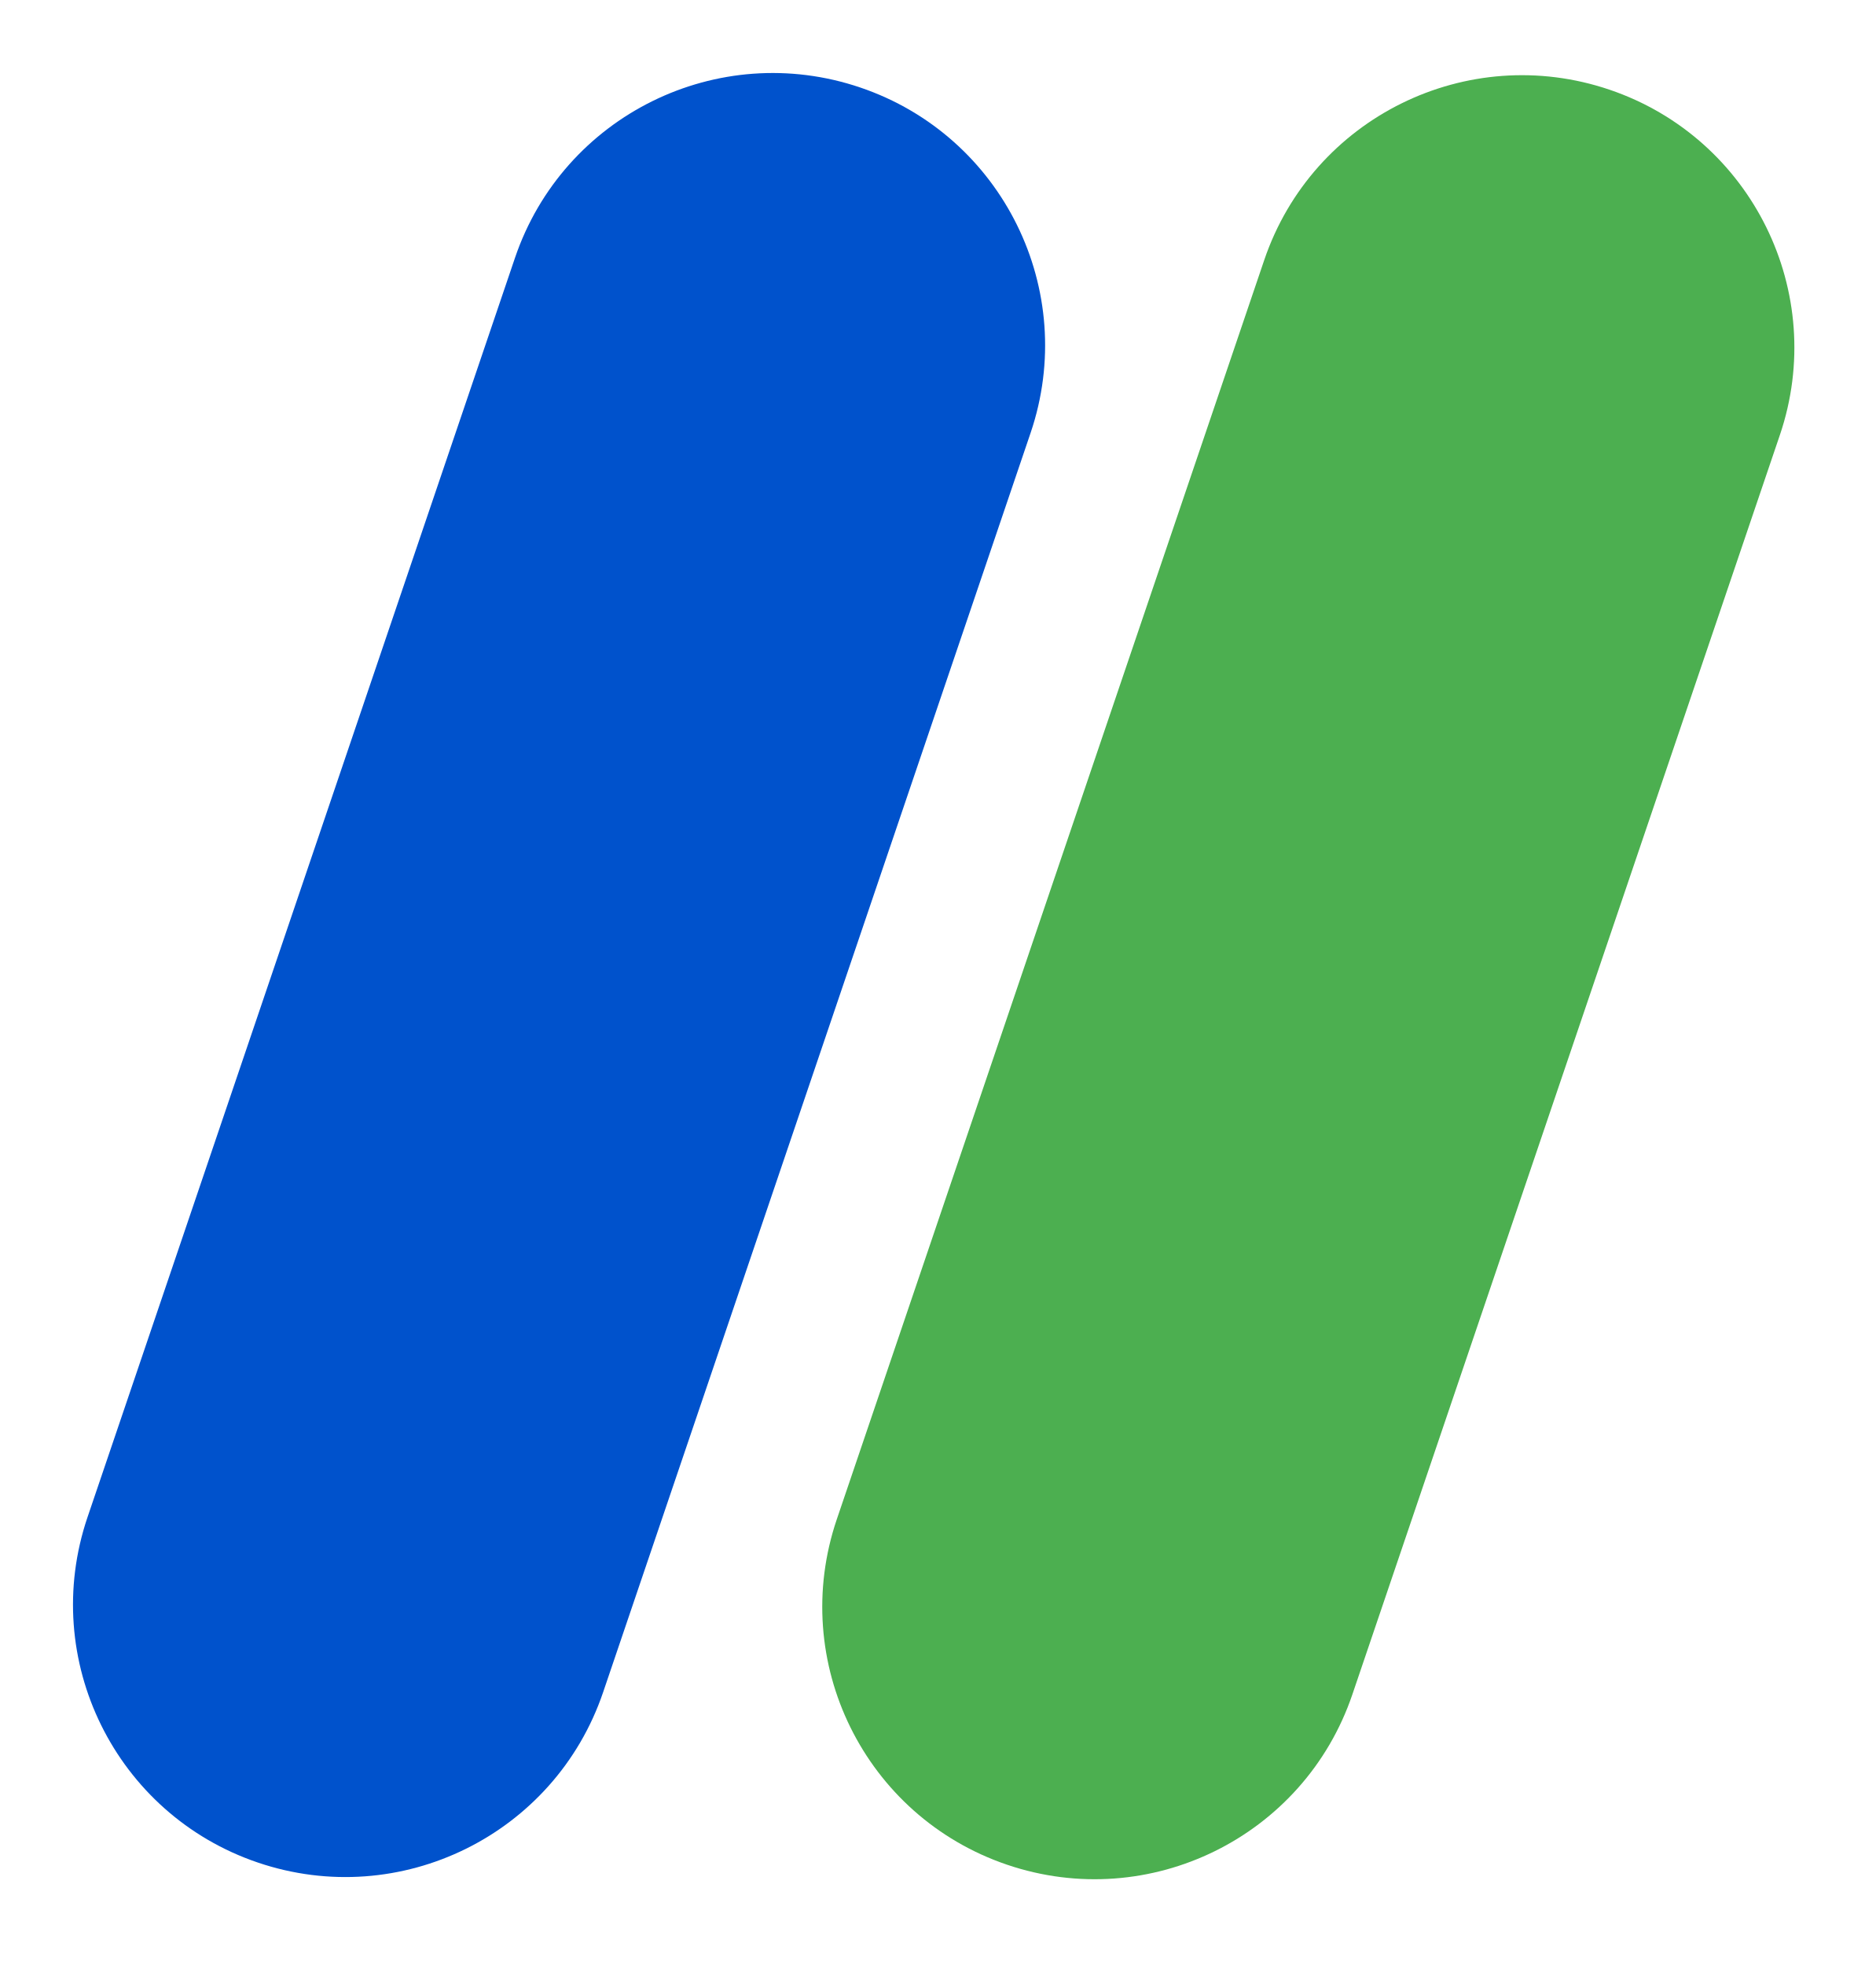
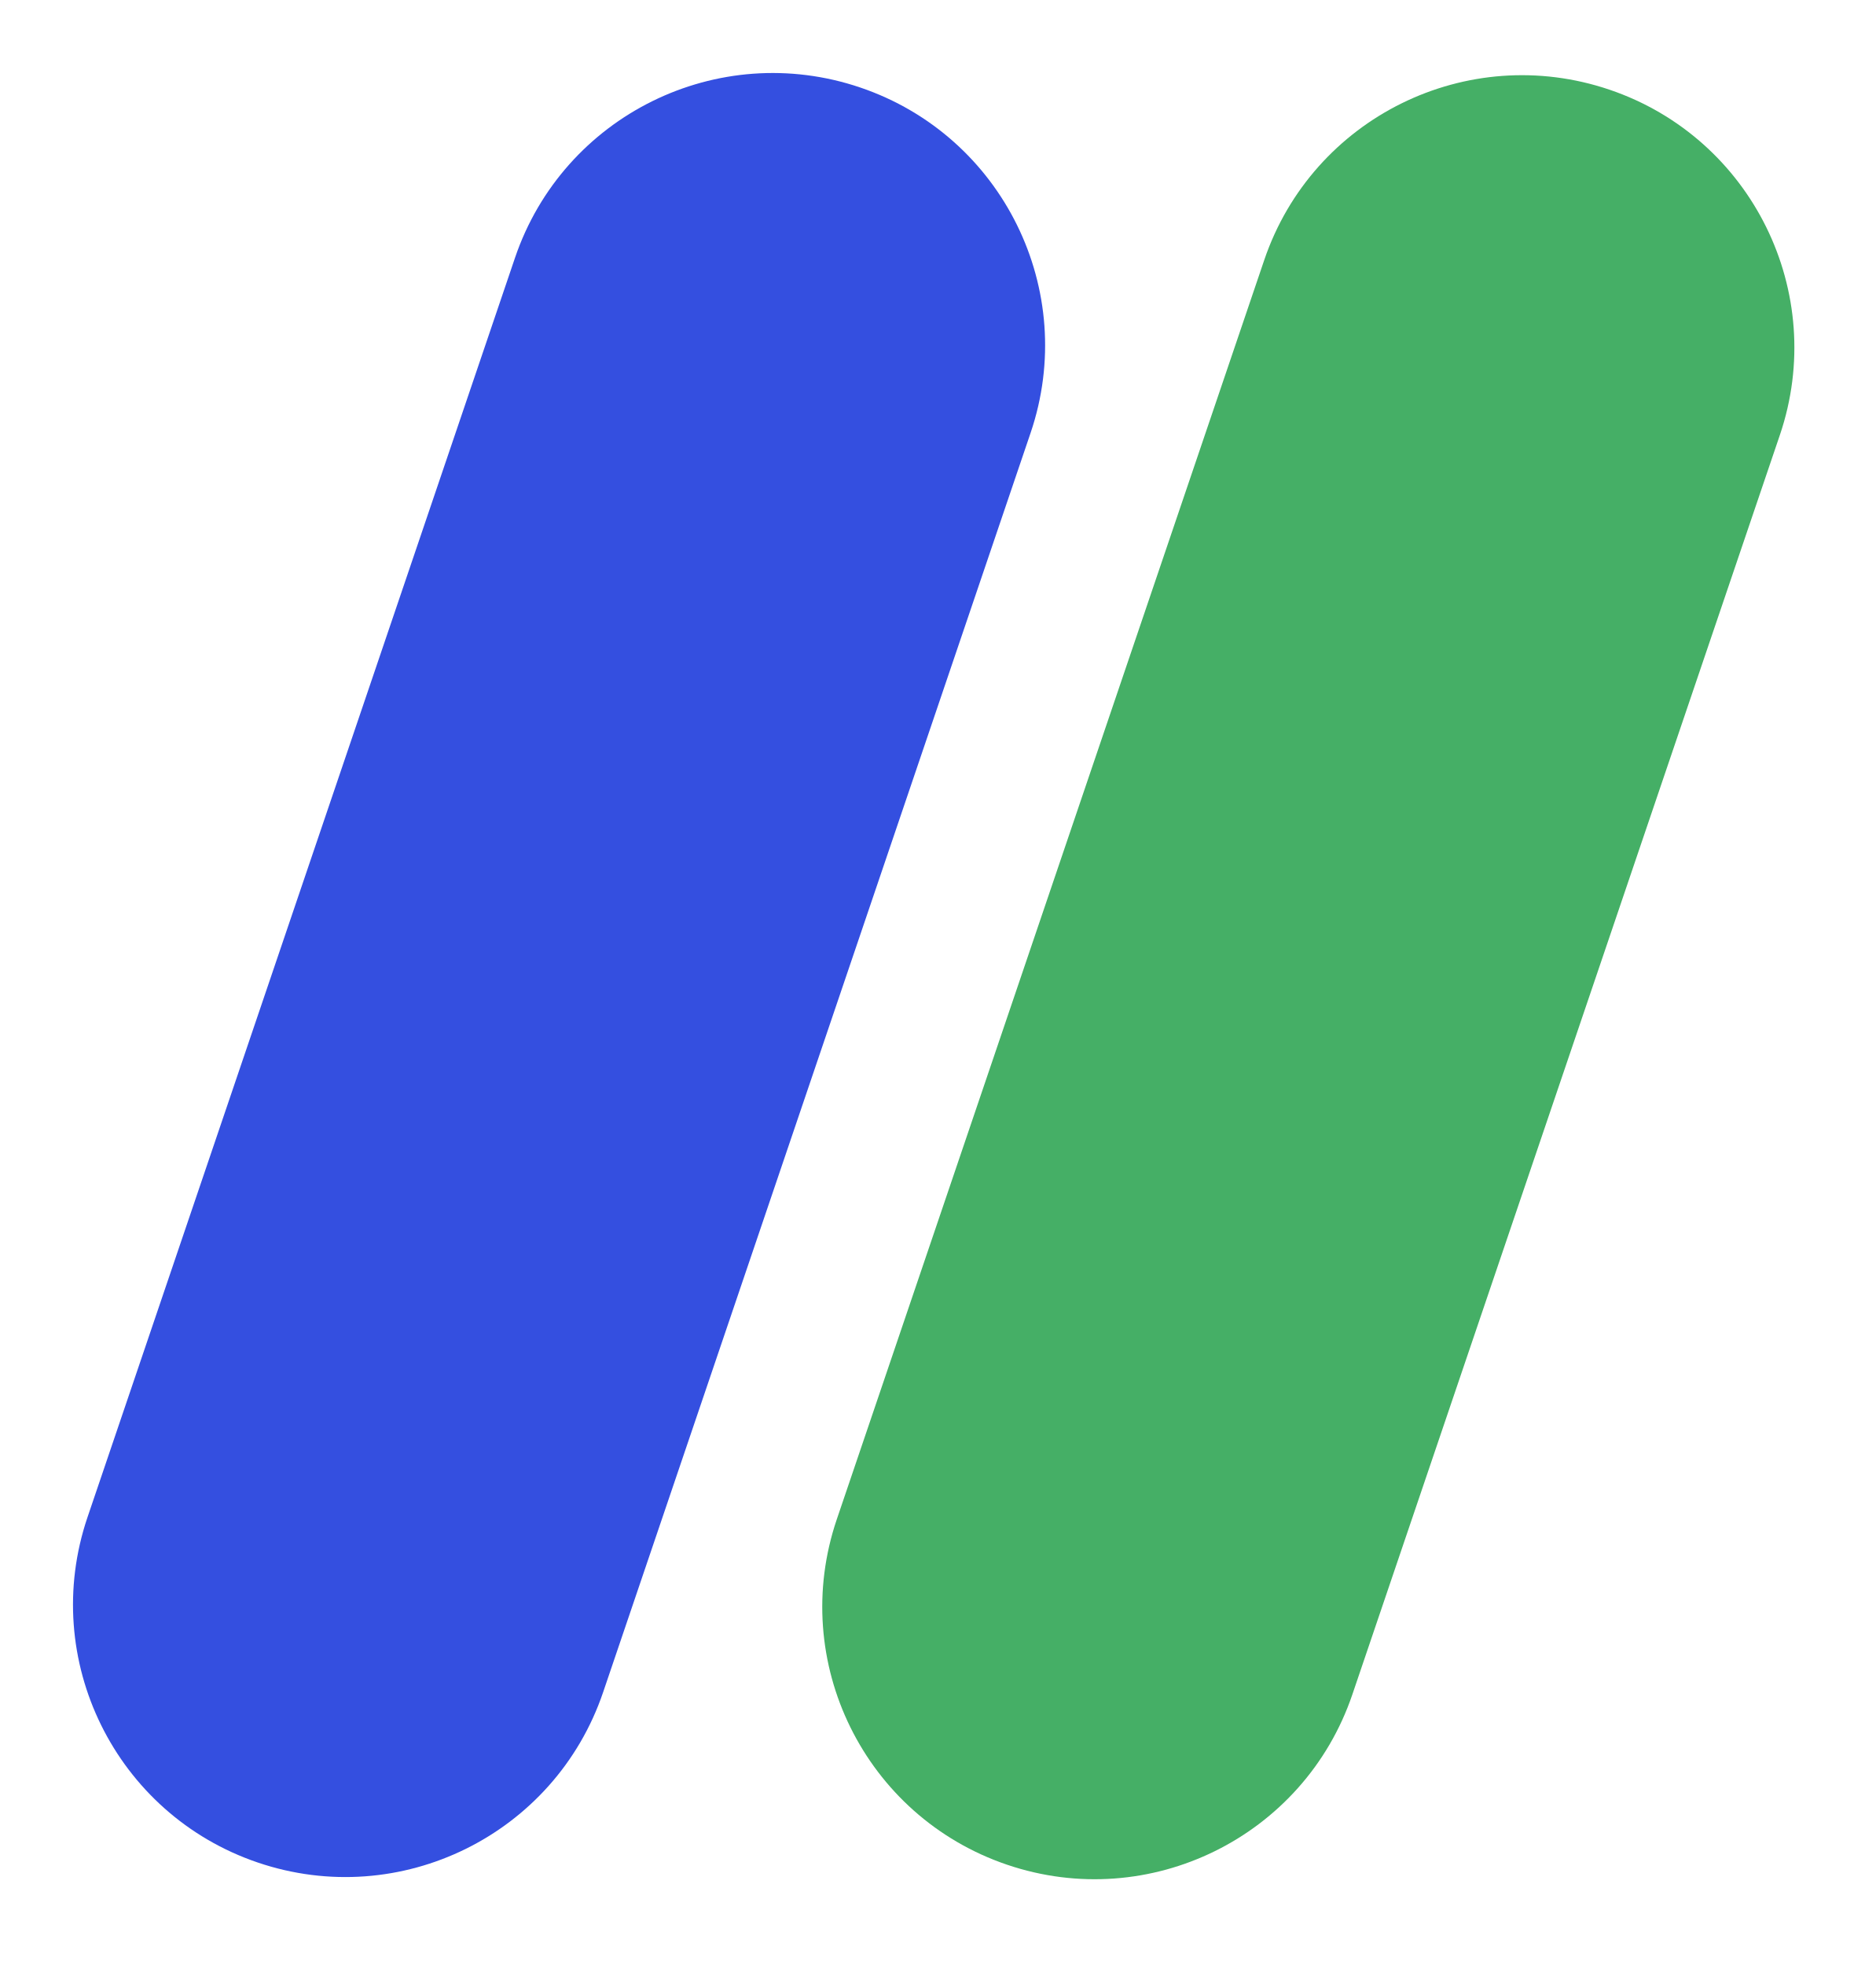
<svg xmlns="http://www.w3.org/2000/svg" width="126" height="132" viewBox="0 0 126 132" fill="none">
-   <rect x="50.337" y="119.384" width="125.92" height="36.581" rx="18.291" transform="rotate(-71.249 50.3367 119.384)" fill="#4CAF50" />
-   <rect y="119.237" width="125.92" height="36.581" rx="18.291" transform="rotate(-71.249 0 119.237)" fill="#0052CC" />
+   <rect x="50.337" y="119.384" width="125.92" height="36.581" rx="18.291" transform="rotate(-71.249 50.3367 119.384)" fill="#45AF66" />
+   <rect y="119.237" width="125.92" height="36.581" rx="18.291" transform="rotate(-71.249 0 119.237)" fill="#344FE0" />
</svg>
